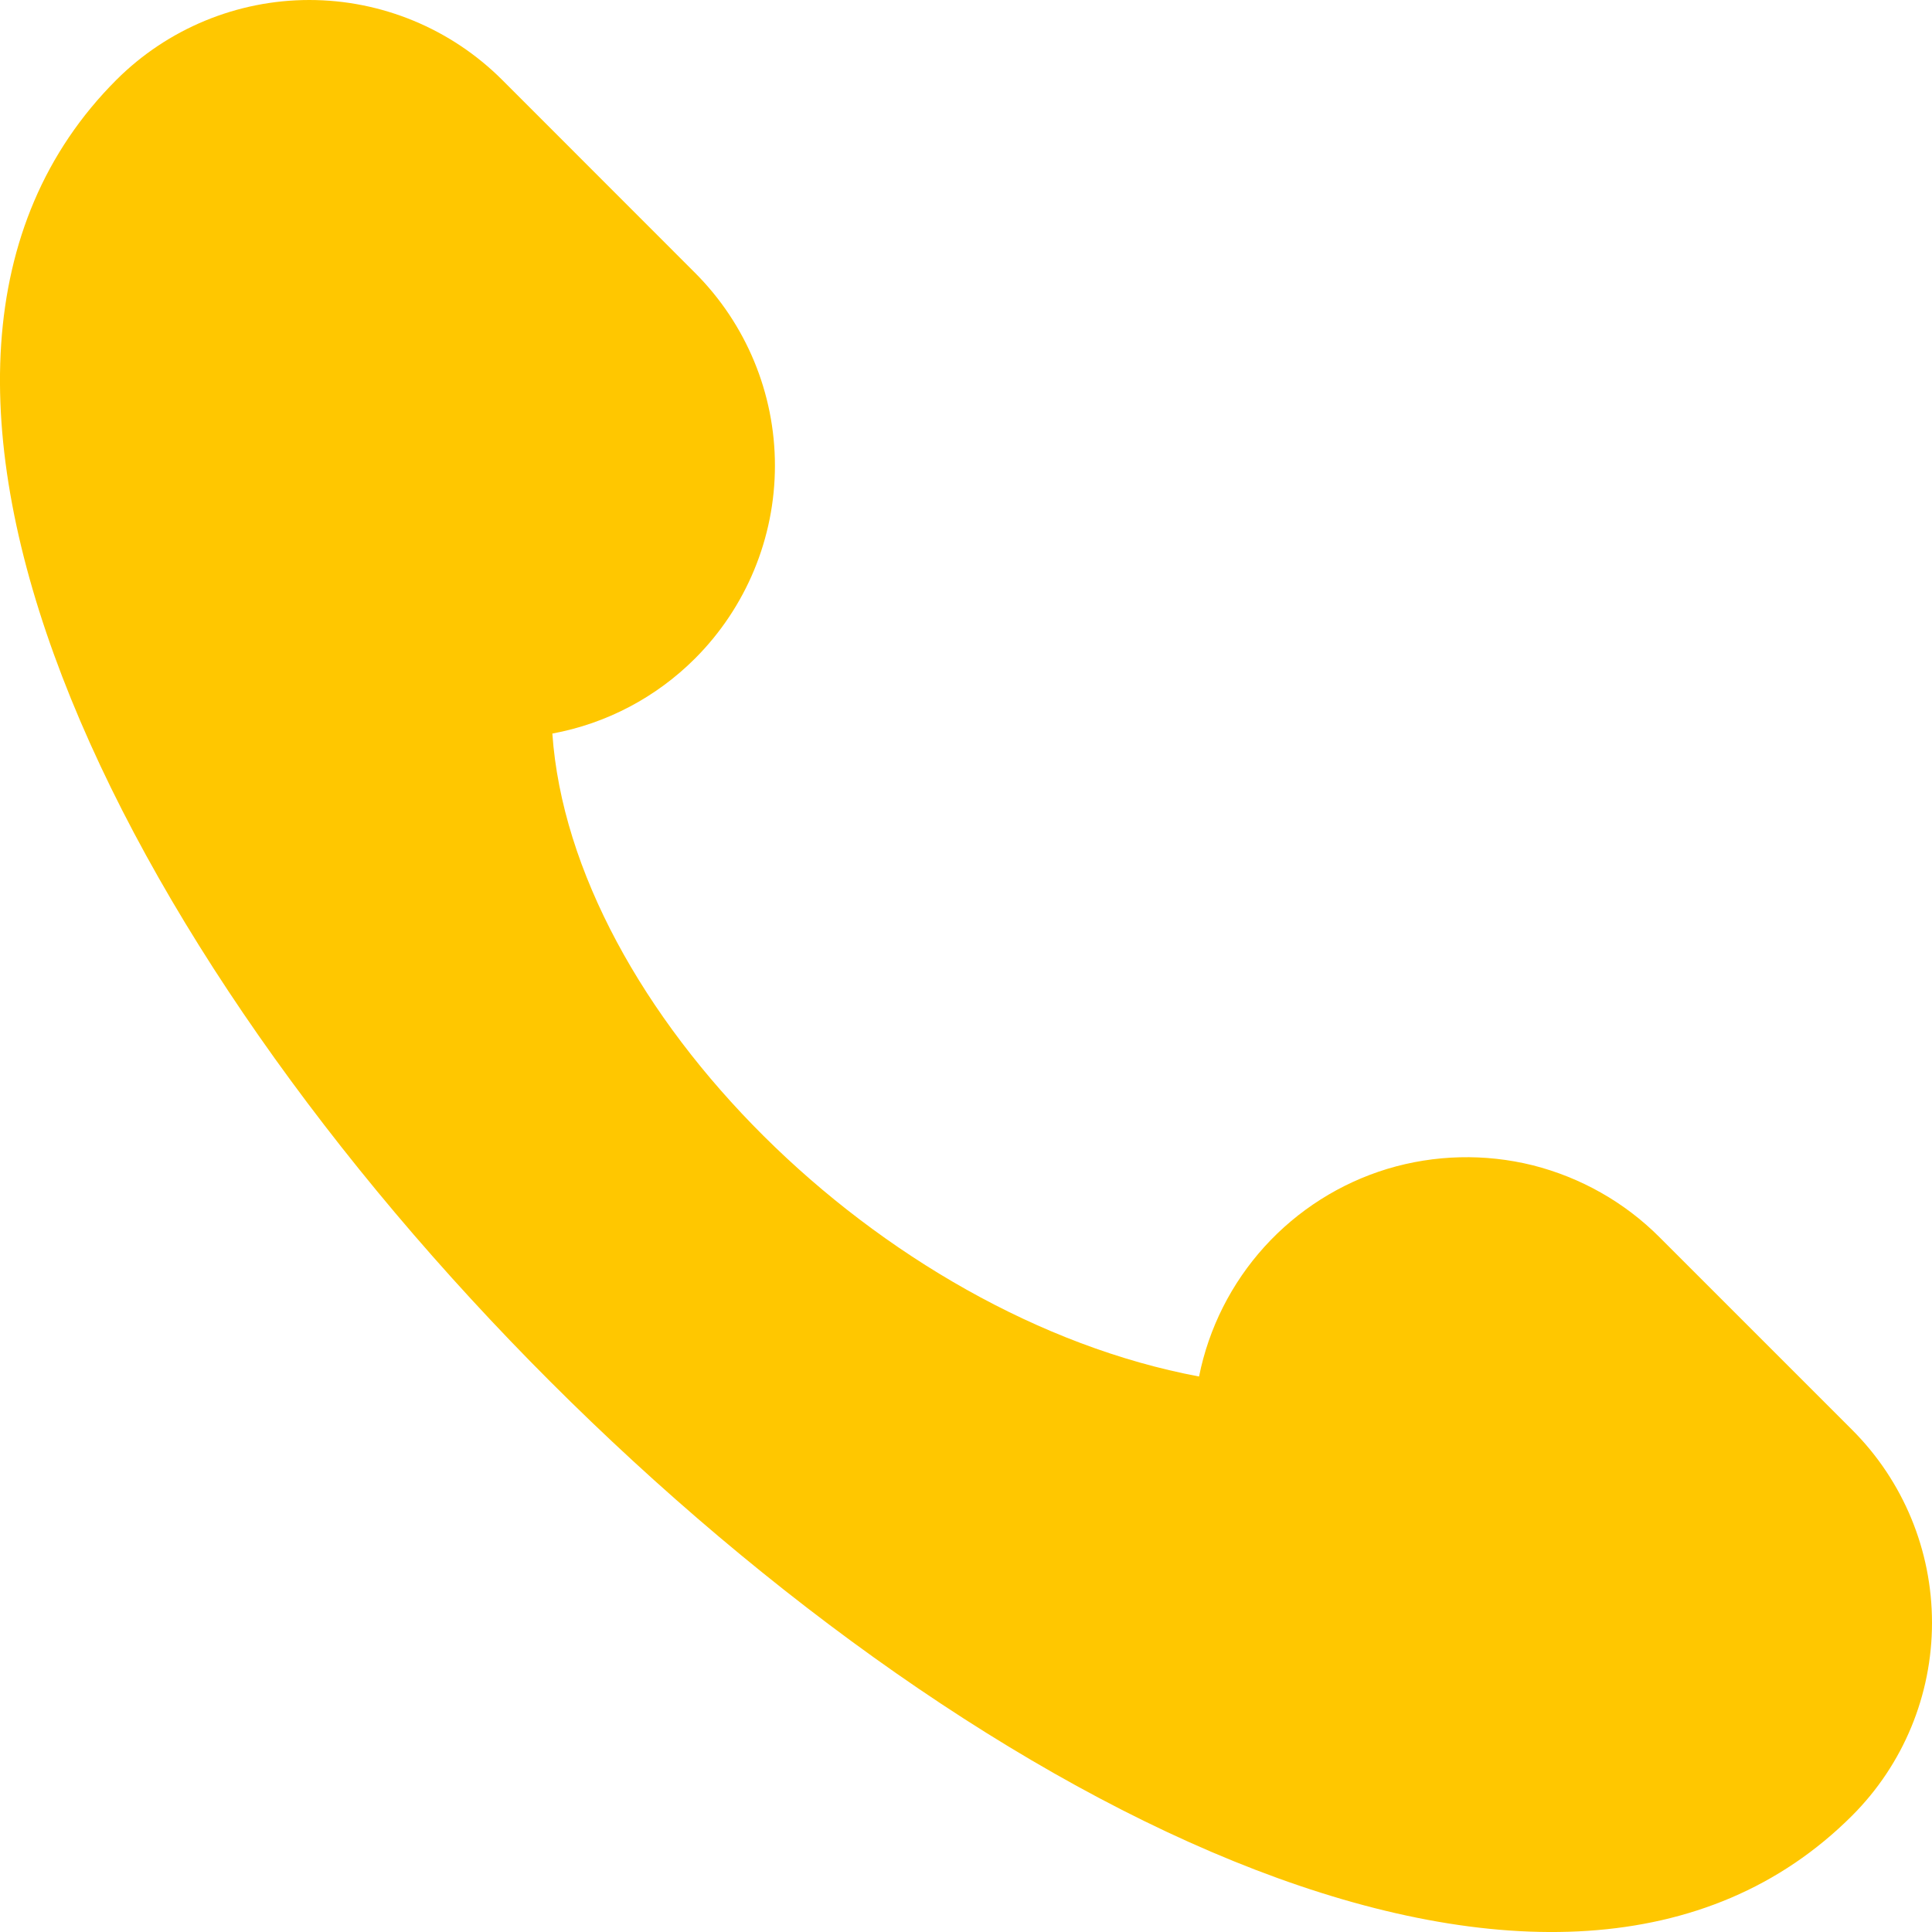
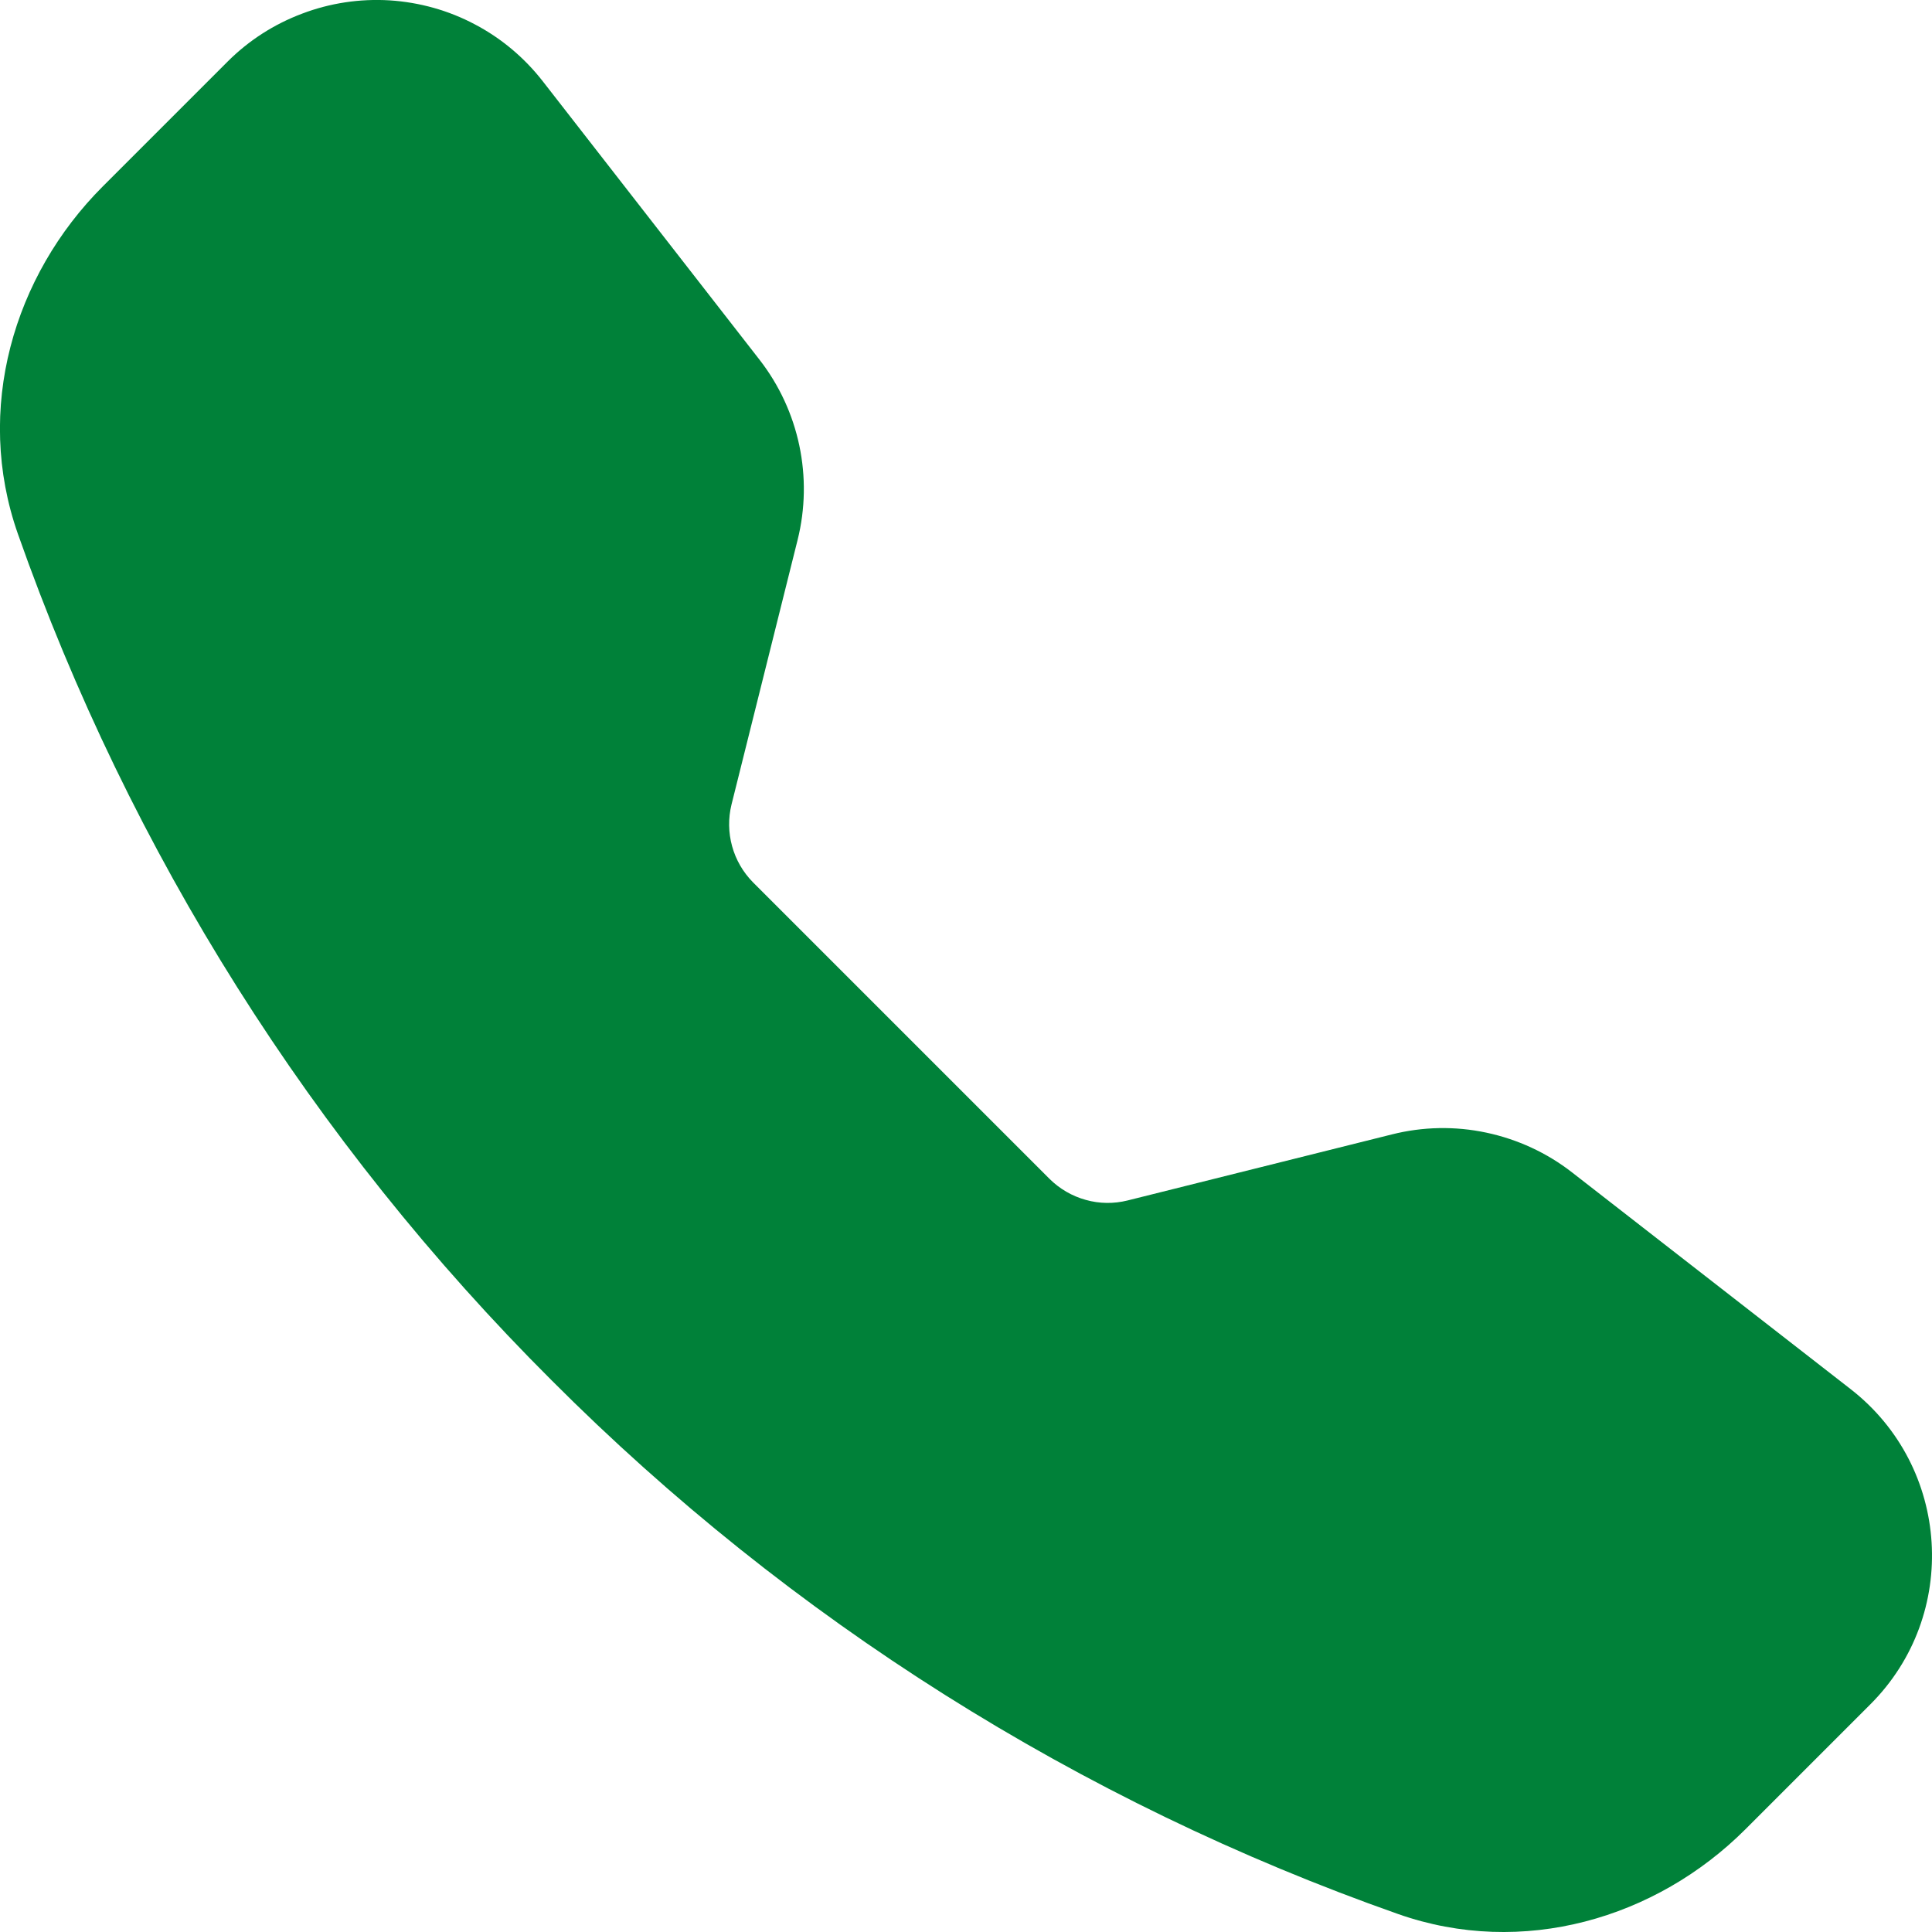
- <svg xmlns="http://www.w3.org/2000/svg" width="19" height="19" viewBox="0 0 19 19" fill="none">
-   <path d="M18.215 14.062L16.318 12.165C15.975 11.822 15.544 11.579 15.074 11.46C14.603 11.343 14.109 11.355 13.644 11.495C13.18 11.636 12.762 11.901 12.436 12.26C12.11 12.62 11.887 13.061 11.792 13.537C8.664 12.952 5.621 9.922 5.432 7.214C5.964 7.116 6.453 6.858 6.835 6.476C7.338 5.973 7.621 5.29 7.621 4.579C7.621 3.868 7.338 3.186 6.835 2.683L4.938 0.785C4.435 0.283 3.753 0 3.042 0C2.331 0 1.648 0.283 1.145 0.785C-4.545 6.476 12.525 23.545 18.215 17.855C18.718 17.352 19 16.67 19 15.959C19 15.247 18.718 14.565 18.215 14.062Z" fill="#FFC700" />
+ <svg xmlns="http://www.w3.org/2000/svg" width="16" height="16" viewBox="0 0 16 16" fill="none">
+   <path fill-rule="evenodd" clip-rule="evenodd" d="M1.885 0.51C2.06 0.335 2.27 0.2 2.502 0.113C2.733 0.025 2.98 -0.012 3.227 0.003C3.474 0.019 3.715 0.086 3.933 0.202C4.152 0.317 4.343 0.478 4.495 0.673L6.29 2.979C6.619 3.402 6.735 3.953 6.605 4.473L6.058 6.663C6.03 6.777 6.032 6.896 6.063 7.008C6.094 7.121 6.154 7.224 6.236 7.307L8.693 9.764C8.776 9.846 8.879 9.906 8.992 9.937C9.105 9.969 9.224 9.97 9.337 9.942L11.526 9.395C11.783 9.33 12.051 9.325 12.309 9.38C12.568 9.435 12.811 9.547 13.02 9.71L15.326 11.504C16.155 12.149 16.231 13.374 15.489 14.115L14.455 15.149C13.715 15.889 12.609 16.214 11.578 15.851C8.939 14.922 6.544 13.412 4.568 11.431C2.588 9.456 1.077 7.06 0.148 4.421C-0.214 3.391 0.111 2.284 0.851 1.544L1.885 0.51Z" fill="#008139" />
</svg>
